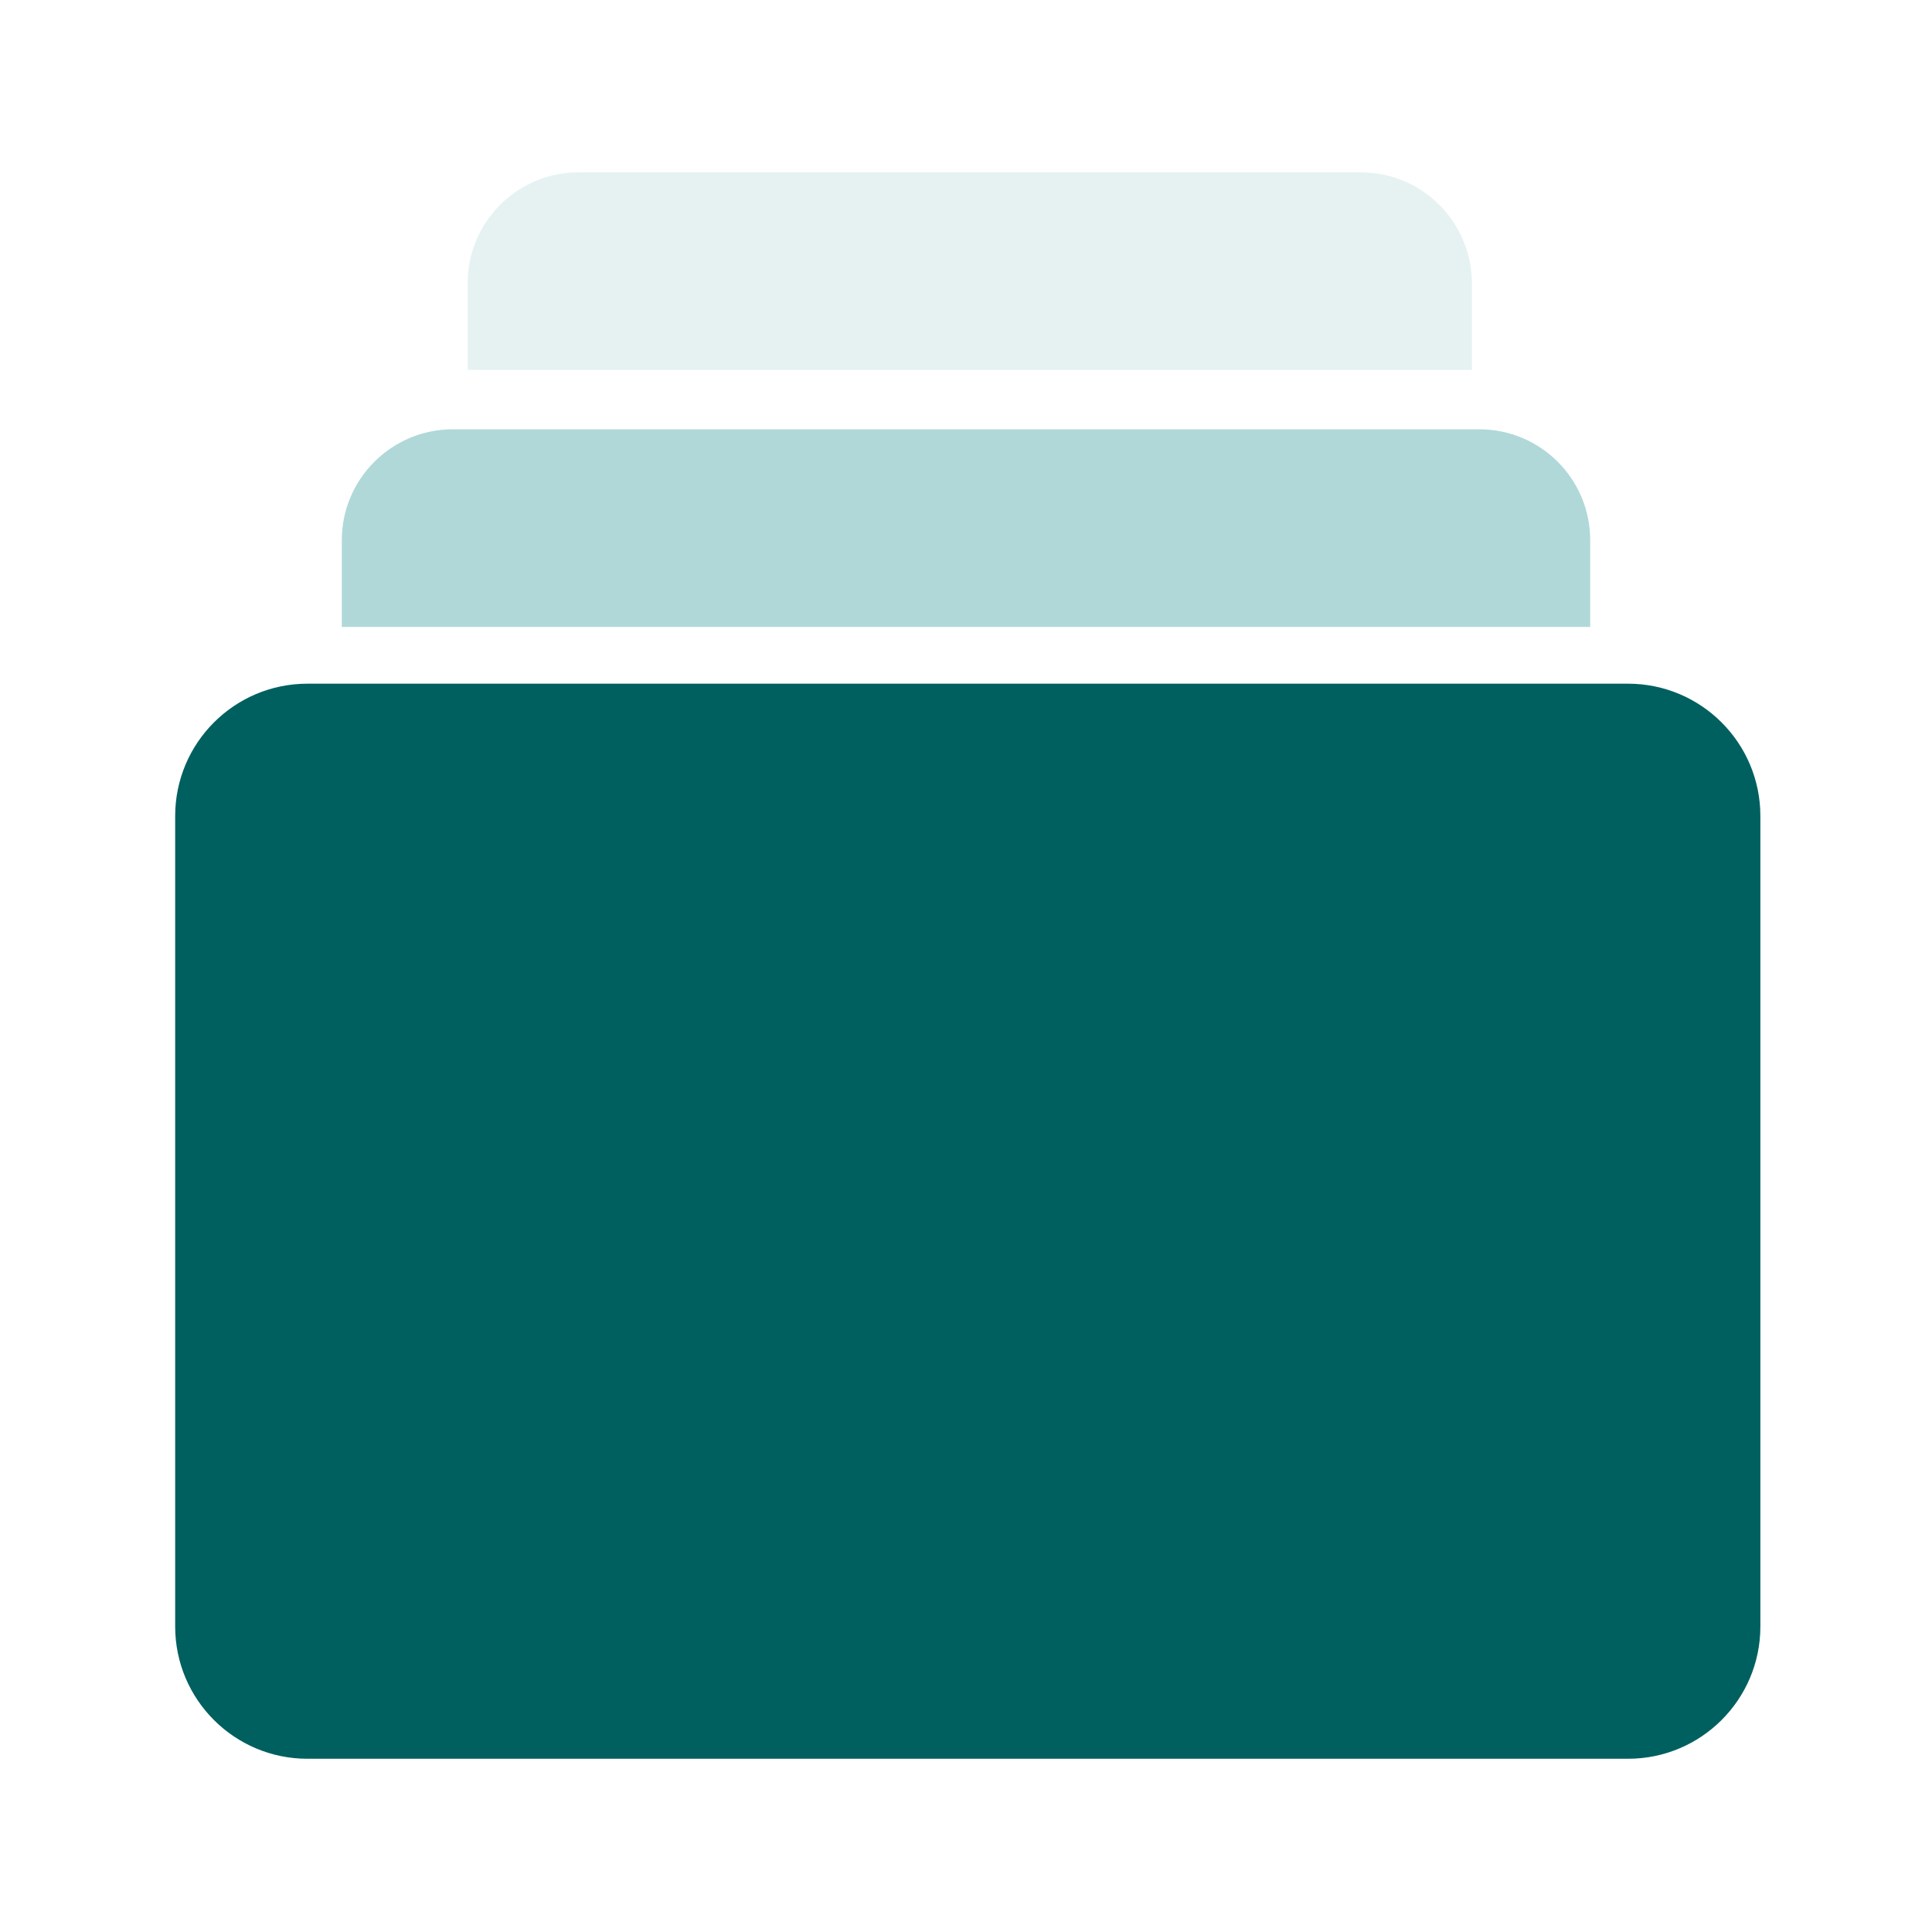
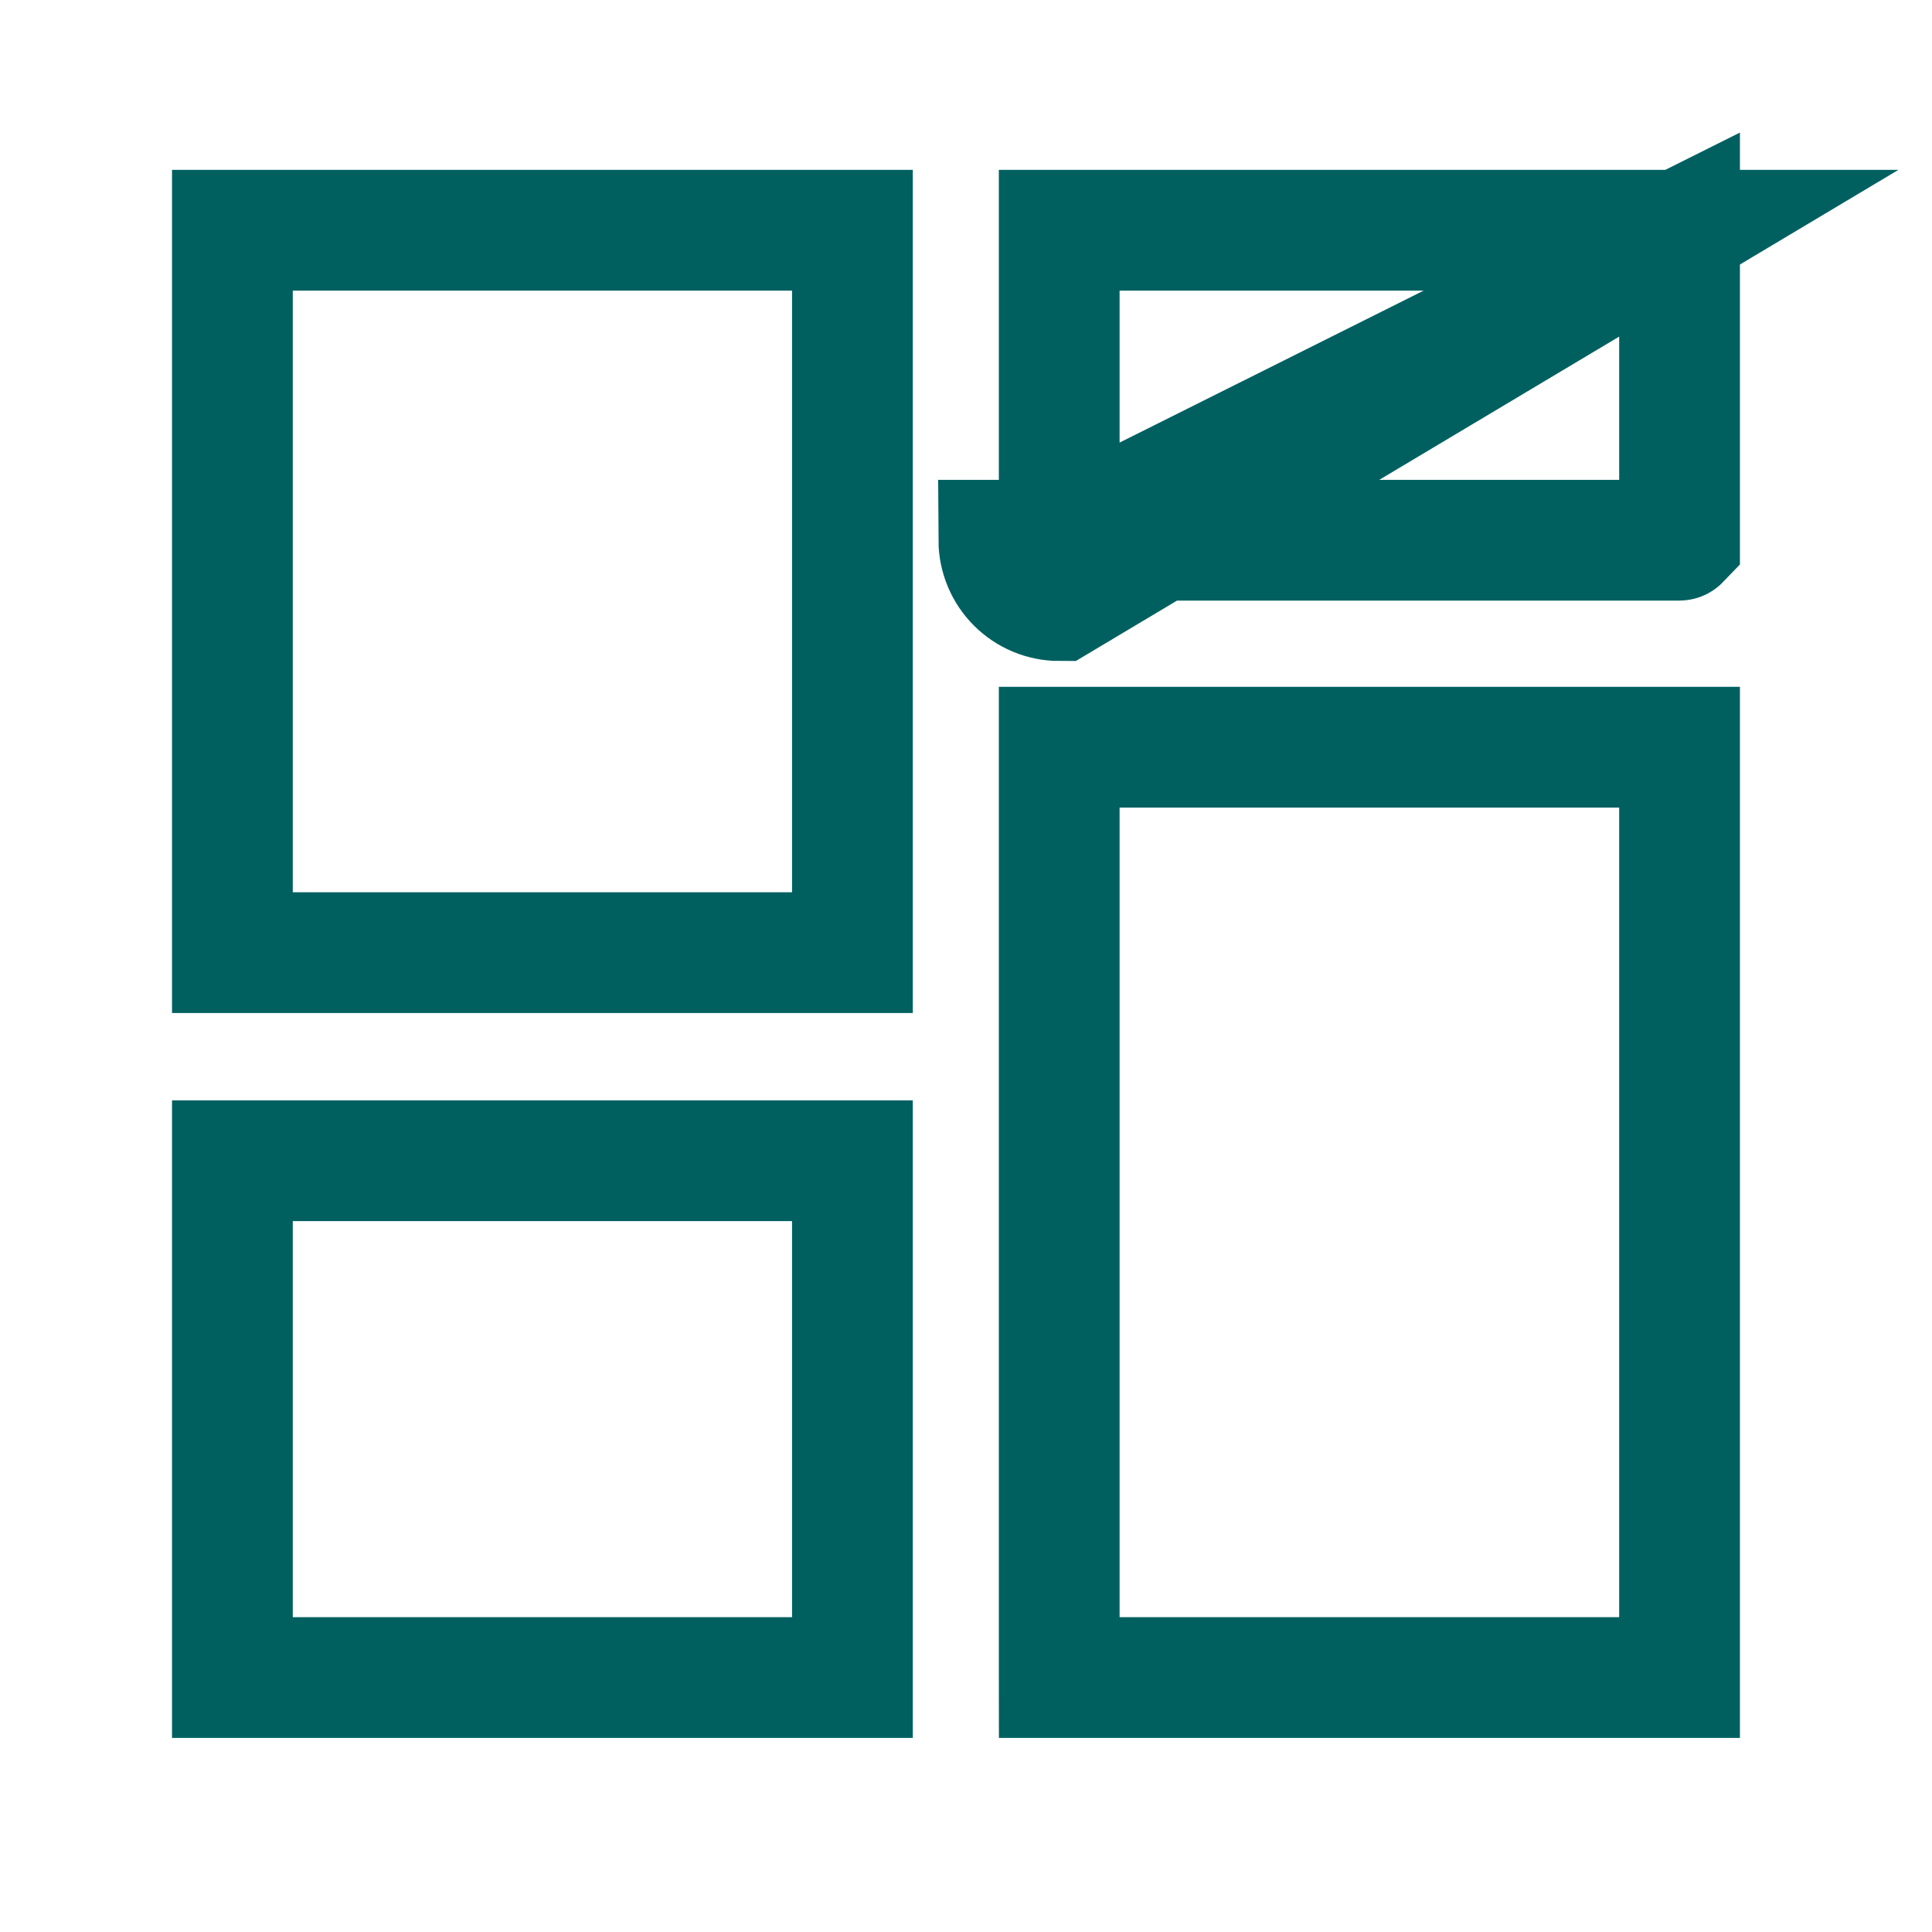
<svg xmlns="http://www.w3.org/2000/svg" width="24" height="24" viewBox="0 0 24 24" fill="none">
-   <rect width="24" height="24" fill="" />
-   <path d="M20.224 21.848H3.819C2.912 21.848 2.176 21.112 2.176 20.205V10.137C2.176 9.229 2.912 8.493 3.819 8.493H20.224C21.132 8.493 21.868 9.229 21.868 10.137V20.205C21.868 21.112 21.132 21.848 20.224 21.848Z" fill="#006060" />
-   <path d="M18.377 5.333H5.624C4.864 5.333 4.246 5.951 4.246 6.711V7.788H19.754V6.711C19.754 5.949 19.137 5.333 18.377 5.333Z" fill="#B0D8D8" />
-   <path d="M16.905 2.141H7.186C6.426 2.141 5.809 2.758 5.809 3.519V4.595H18.285V3.519C18.282 2.758 17.667 2.141 16.905 2.141Z" fill="#E6F2F2" />
+   <path d="M13.158 9.282H20.864L20.864 20.837C20.864 20.838 20.864 20.838 20.864 20.839C20.863 20.839 20.863 20.839 20.862 20.839H13.16C13.16 20.839 13.159 20.839 13.159 20.839C13.159 20.838 13.158 20.838 13.158 20.837L13.158 9.282Z" stroke="#006060" stroke-width="1.5" />
+   <path d="M20.864 2.86H13.158L13.158 6.709C13.158 6.71 13.159 6.71 13.159 6.71L13.158 6.711L12.629 7.241L13.158 6.711H12.408C12.409 6.91 12.488 7.1 12.629 7.241C12.769 7.381 12.96 7.461 13.158 7.461L20.864 2.86ZM20.864 2.86V6.709C20.864 6.709 20.864 6.709 20.864 6.71C20.864 6.71 20.864 6.71 20.864 6.71C20.863 6.711 20.863 6.711 20.862 6.711H13.16C13.16 6.711 13.159 6.711 13.159 6.71L13.158 6.711L20.864 2.86Z" stroke="#006060" stroke-width="1.5" />
+   <path d="M2.887 14.419H10.589V20.839H2.887V14.419Z" stroke="#006060" stroke-width="1.5" />
+   <path d="M2.887 2.86L10.589 2.86V11.834H2.887L2.887 2.86Z" stroke="#006060" stroke-width="1.5" />
</svg>
